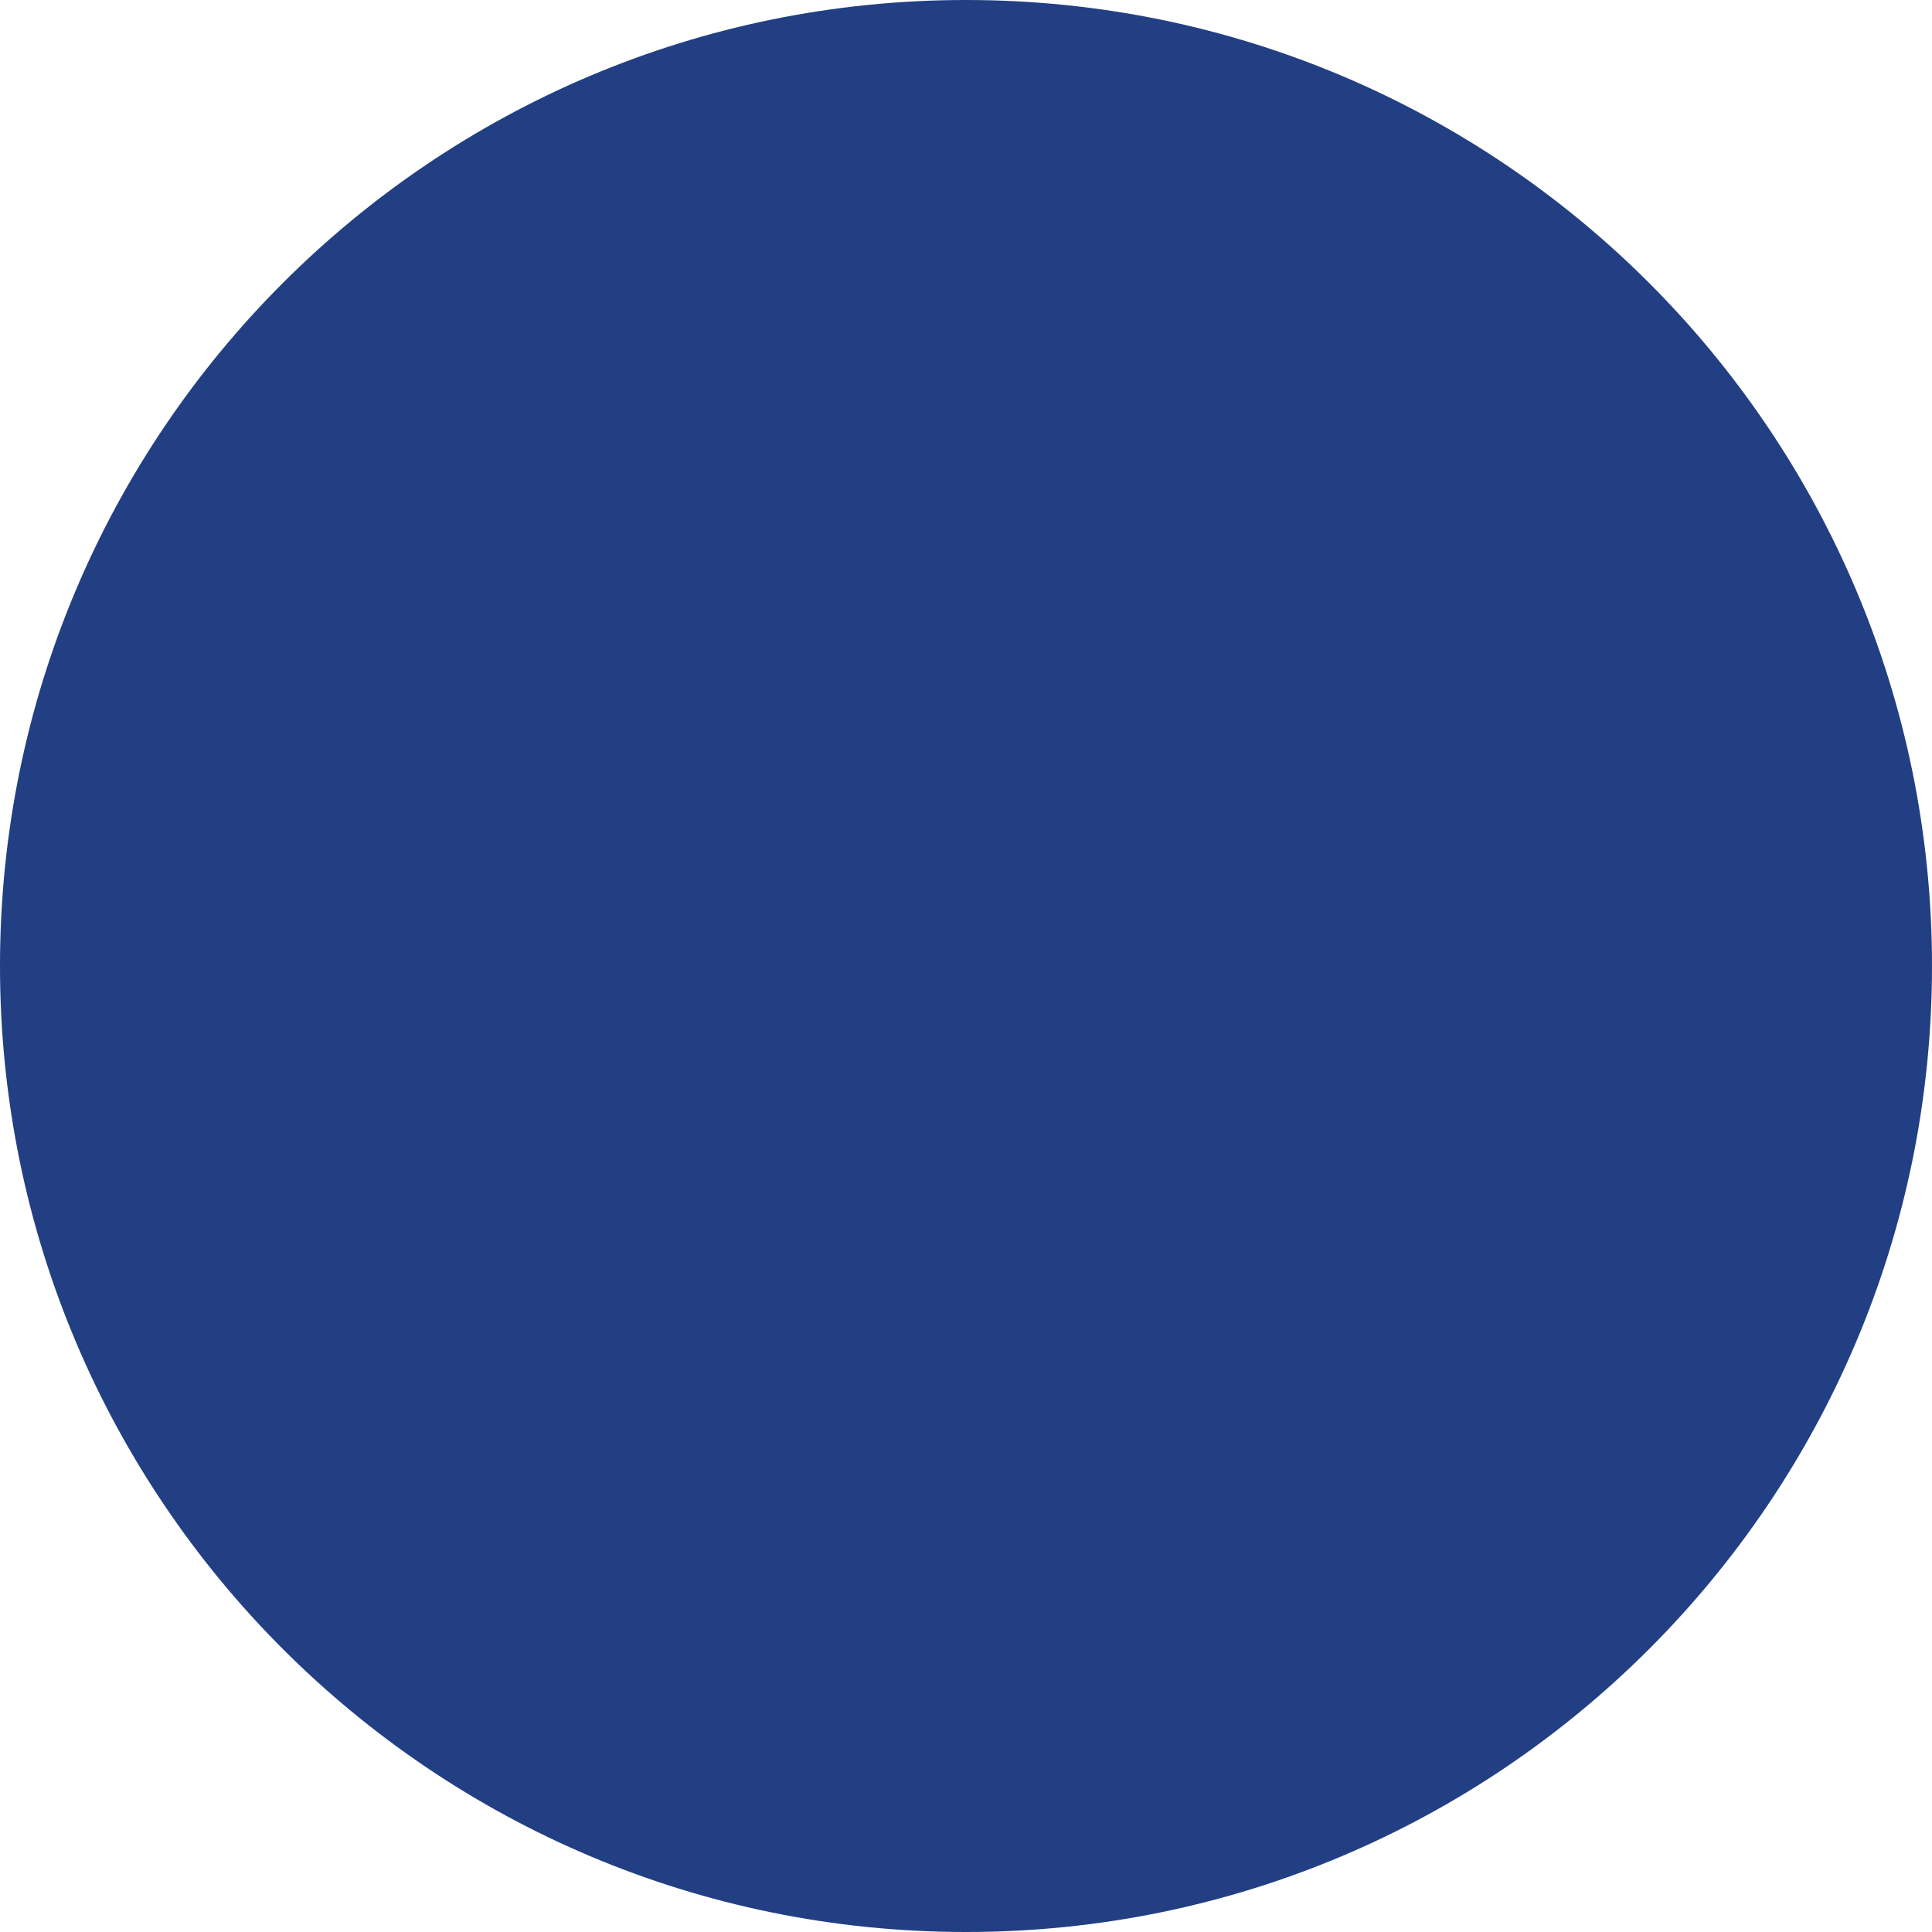
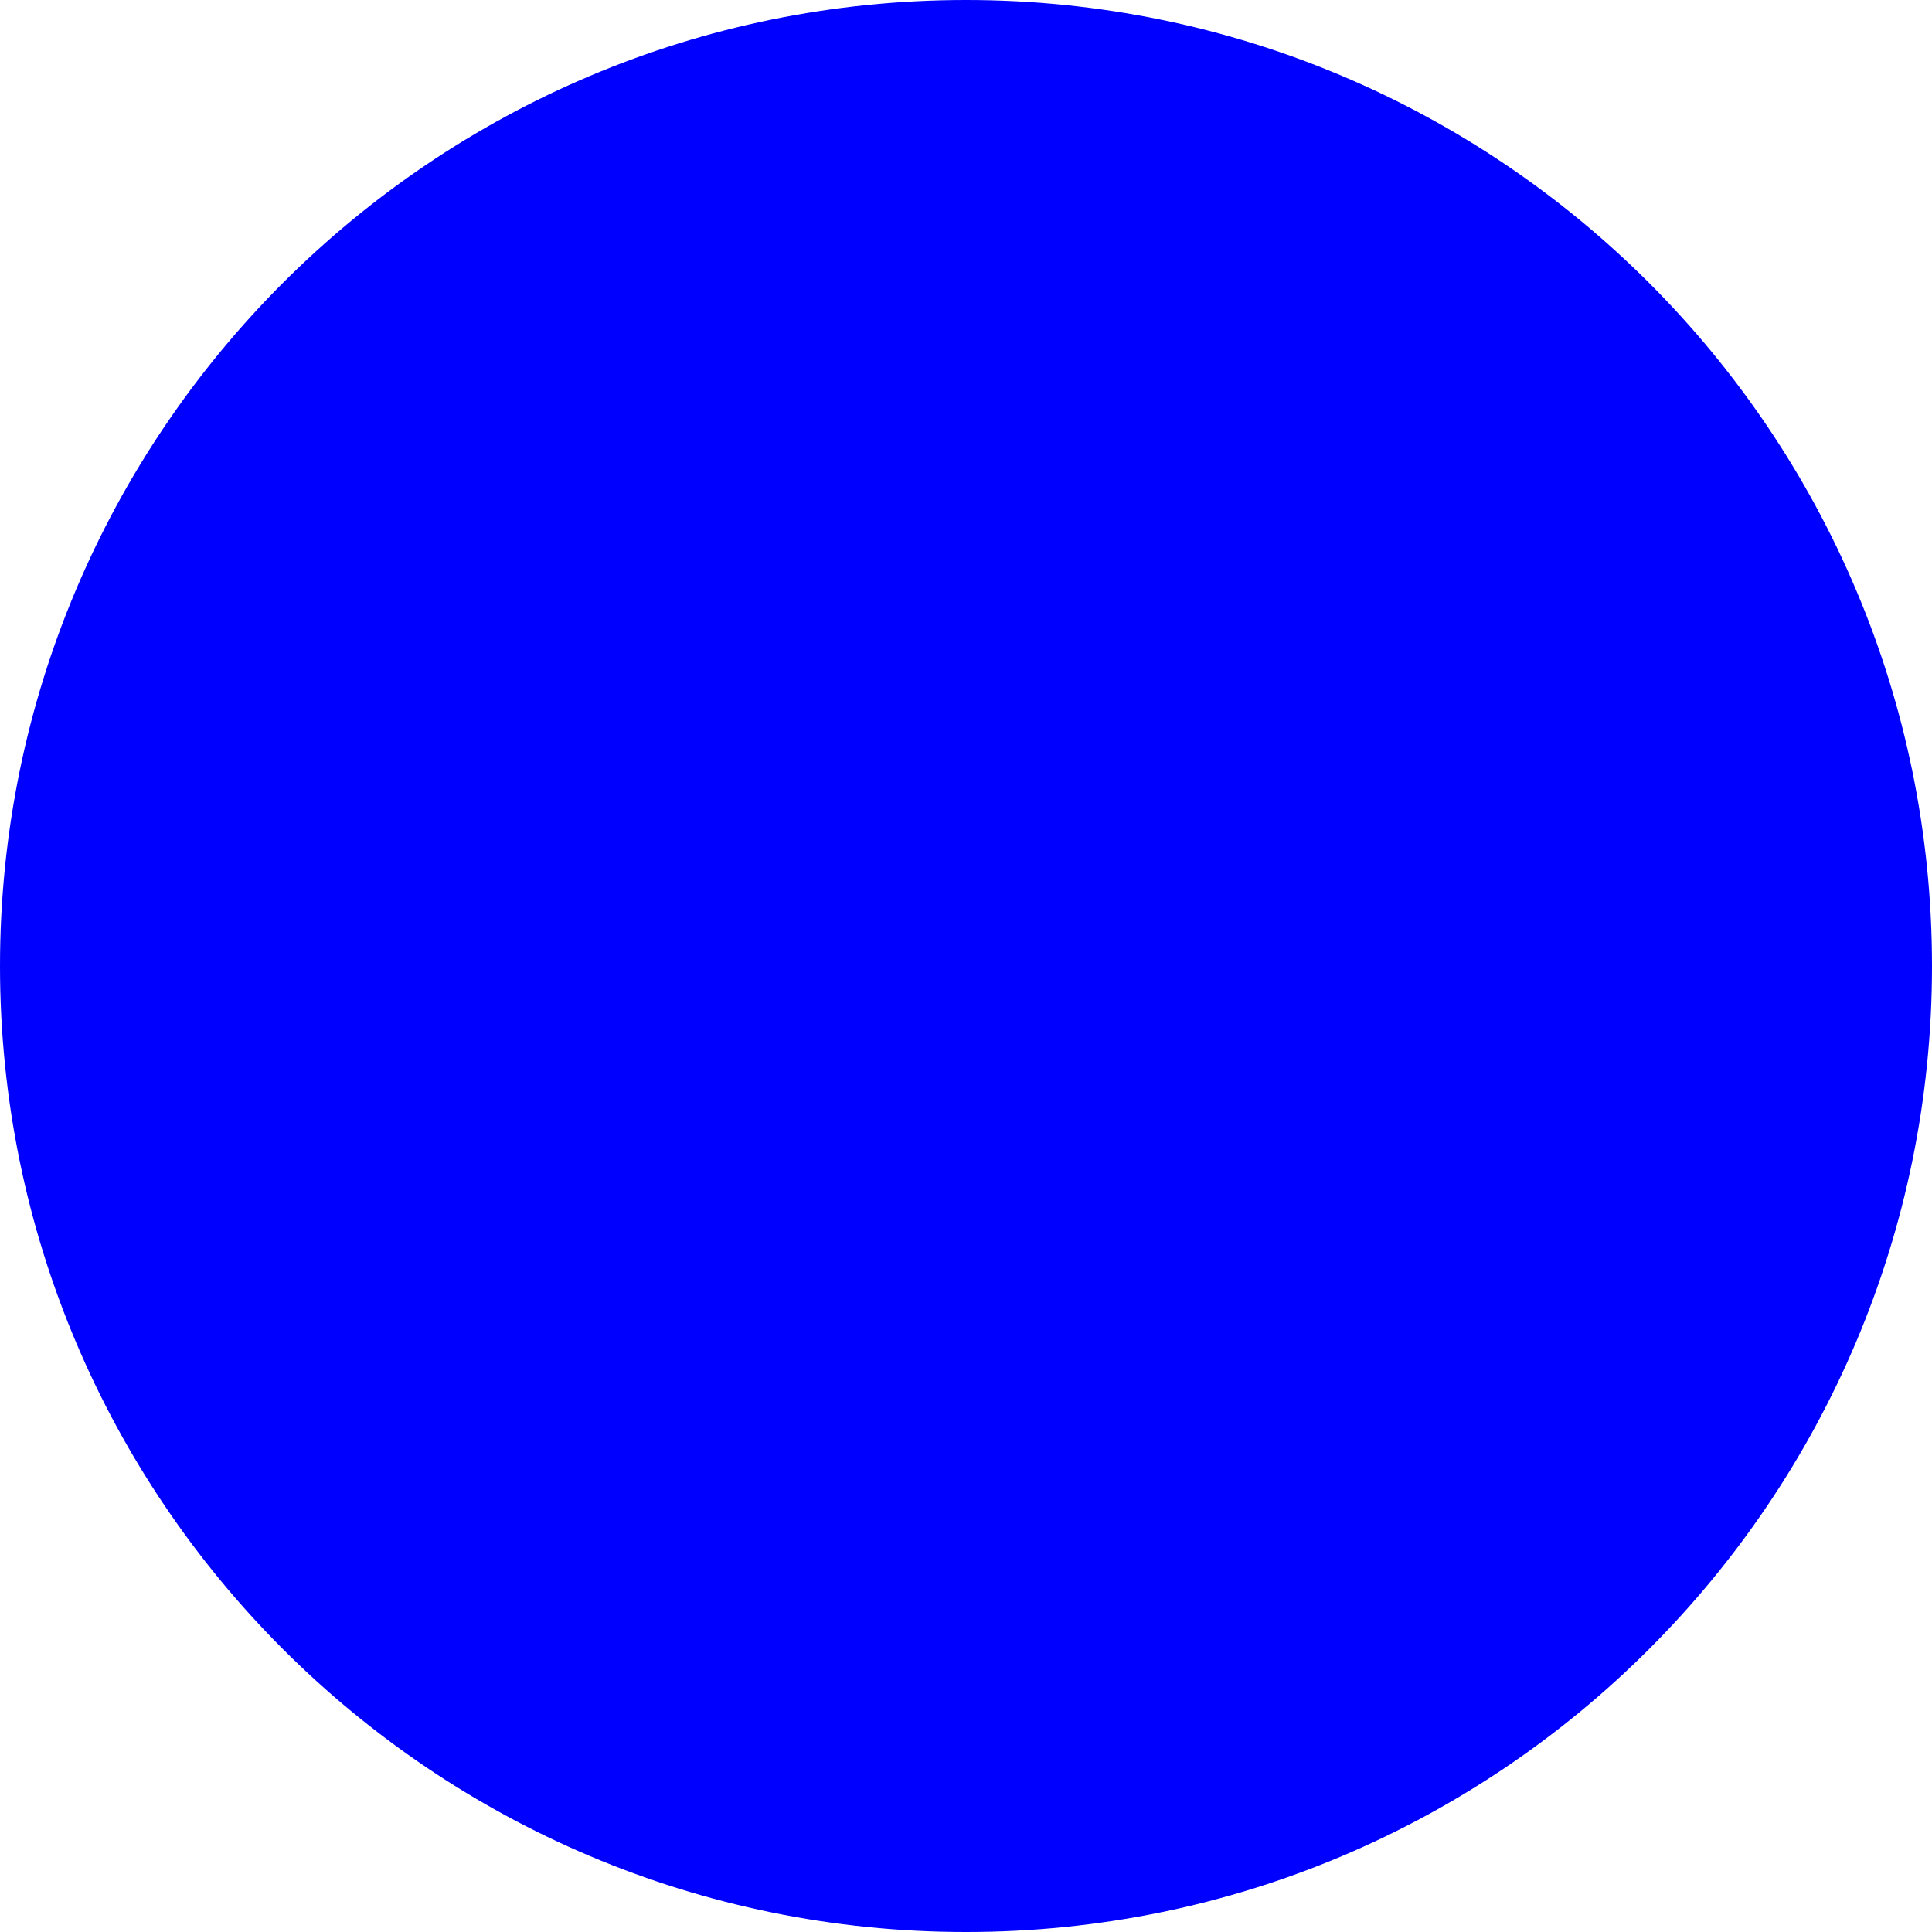
- <svg xmlns="http://www.w3.org/2000/svg" fill="#223F84" viewBox="0 0 512 512">
+ <svg xmlns="http://www.w3.org/2000/svg" fill="blue" viewBox="0 0 512 512">
  <path d="M512 256C512 397.4 397.4 512 256 512C114.6 512 0 397.4 0 256C0 114.6 114.6 0 256 0C397.4 0 512 114.6 512 256z" />
</svg>
